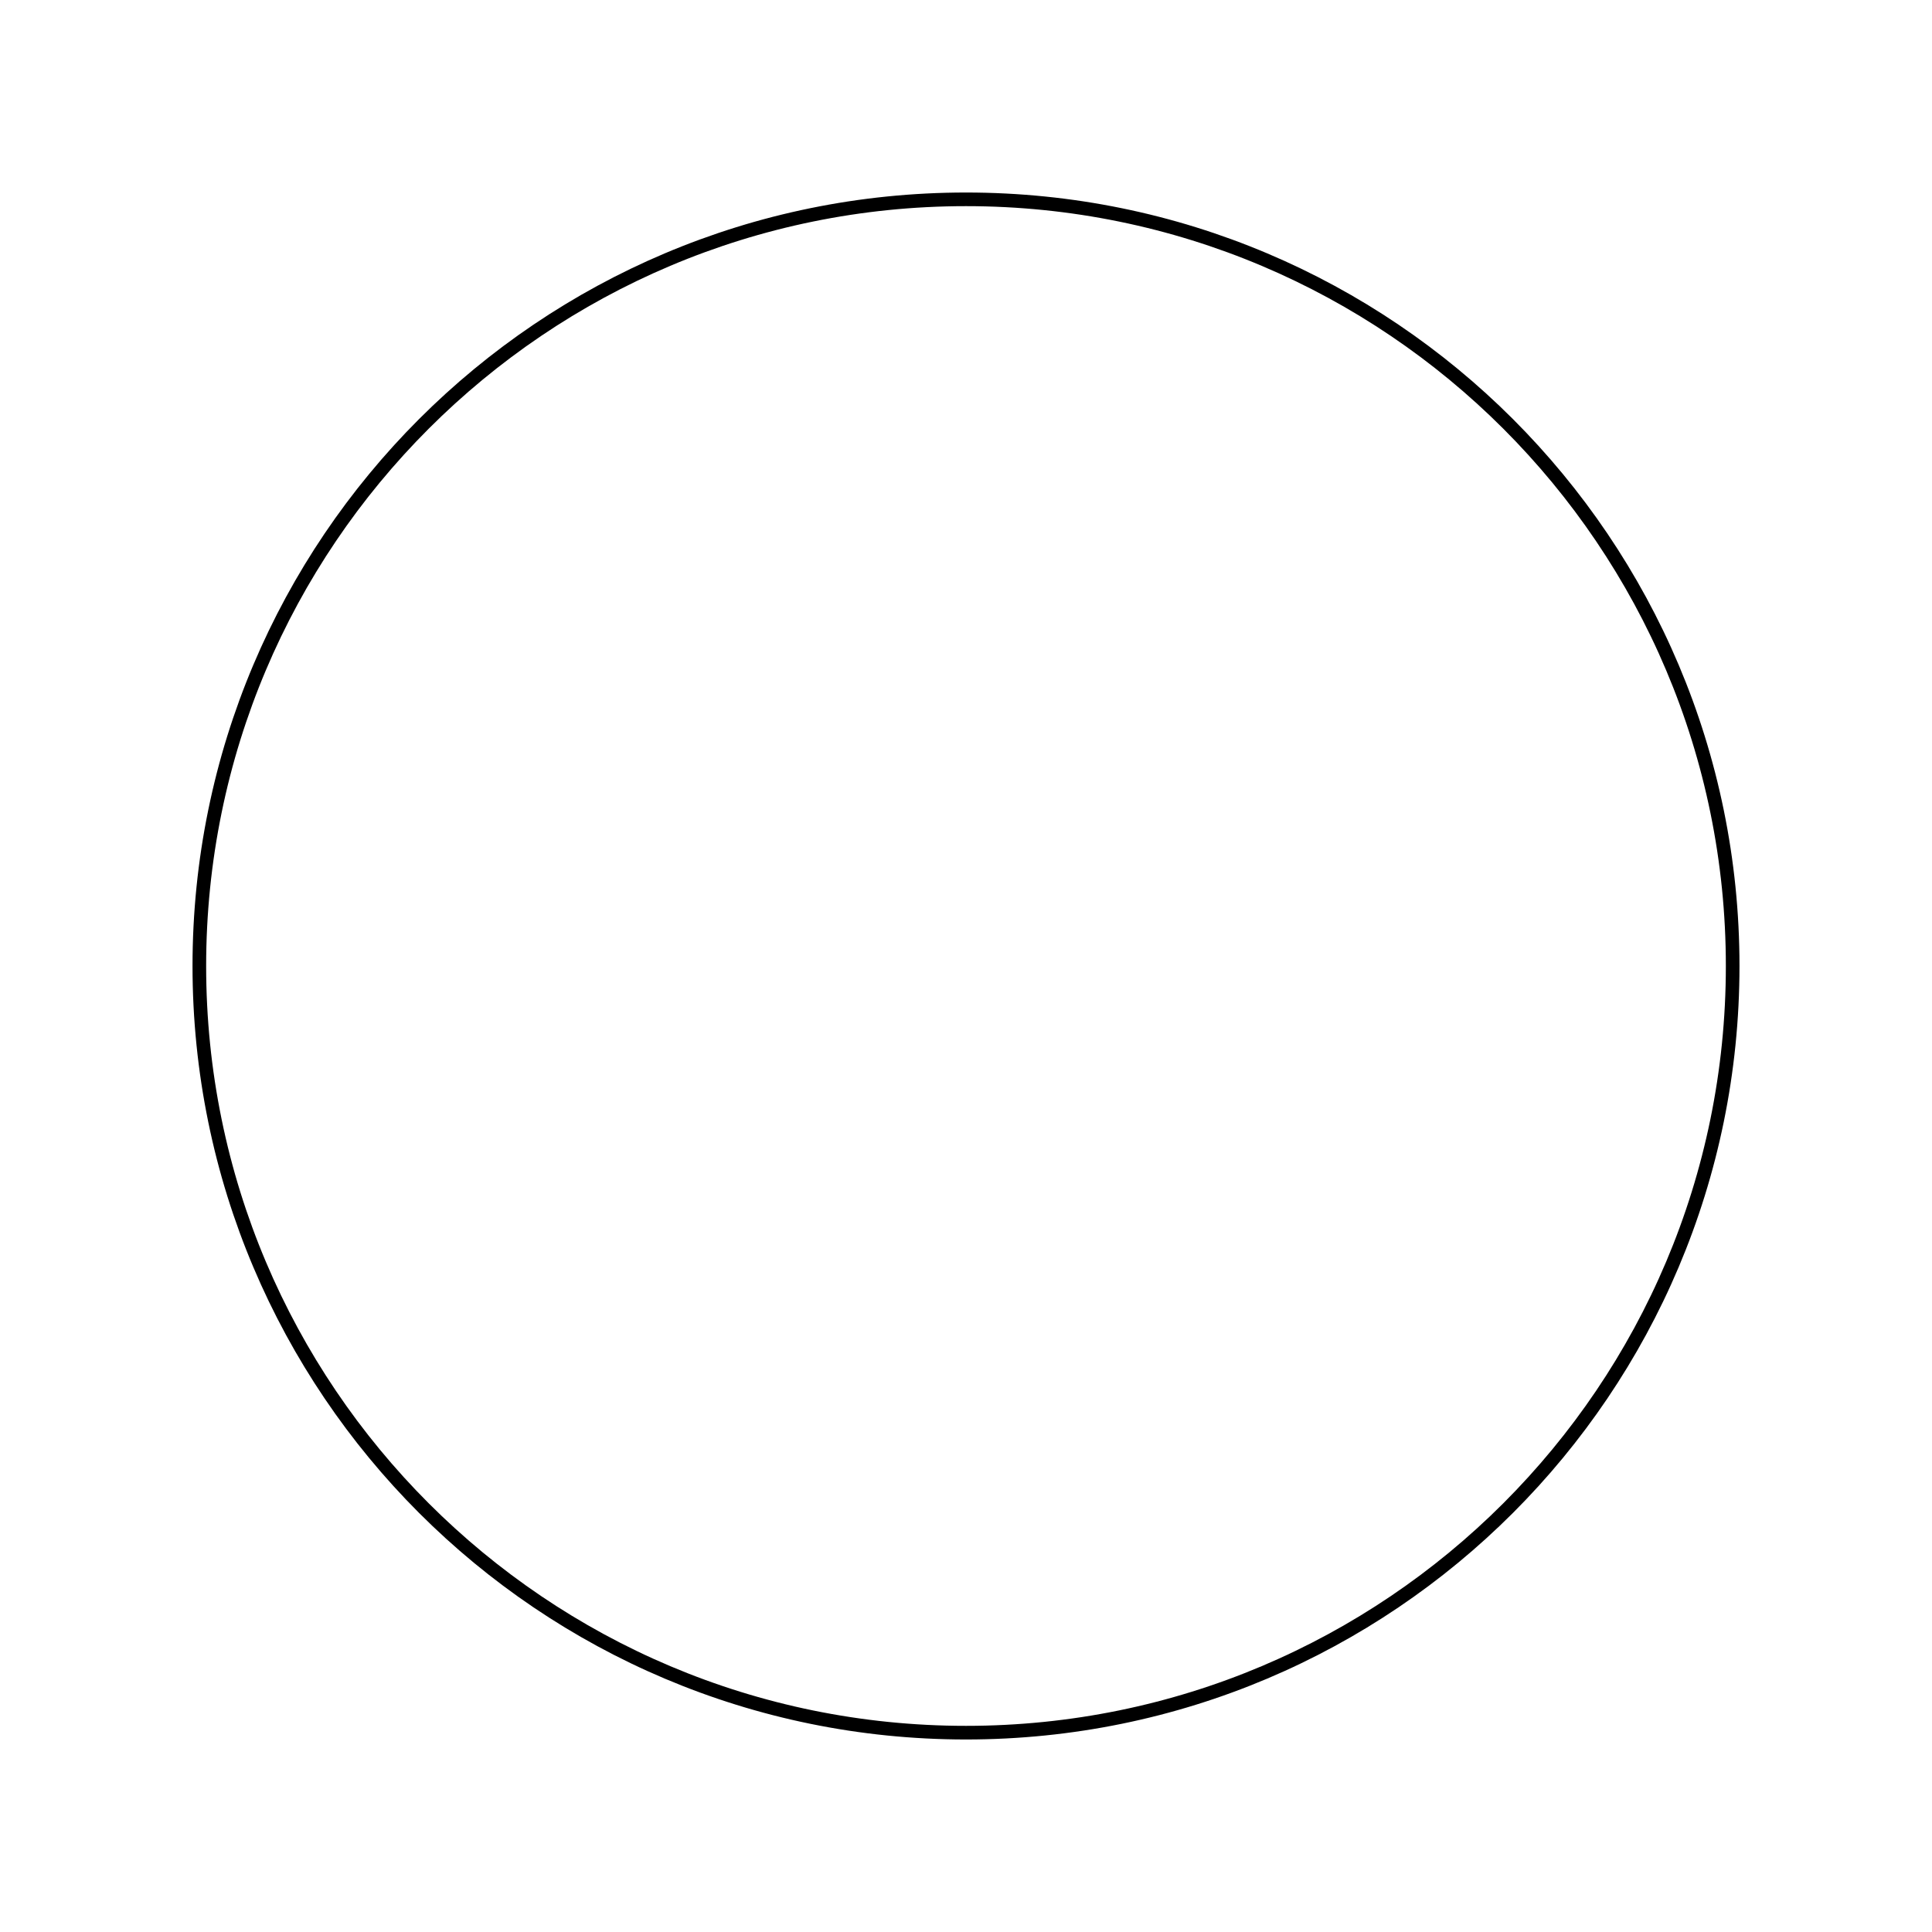
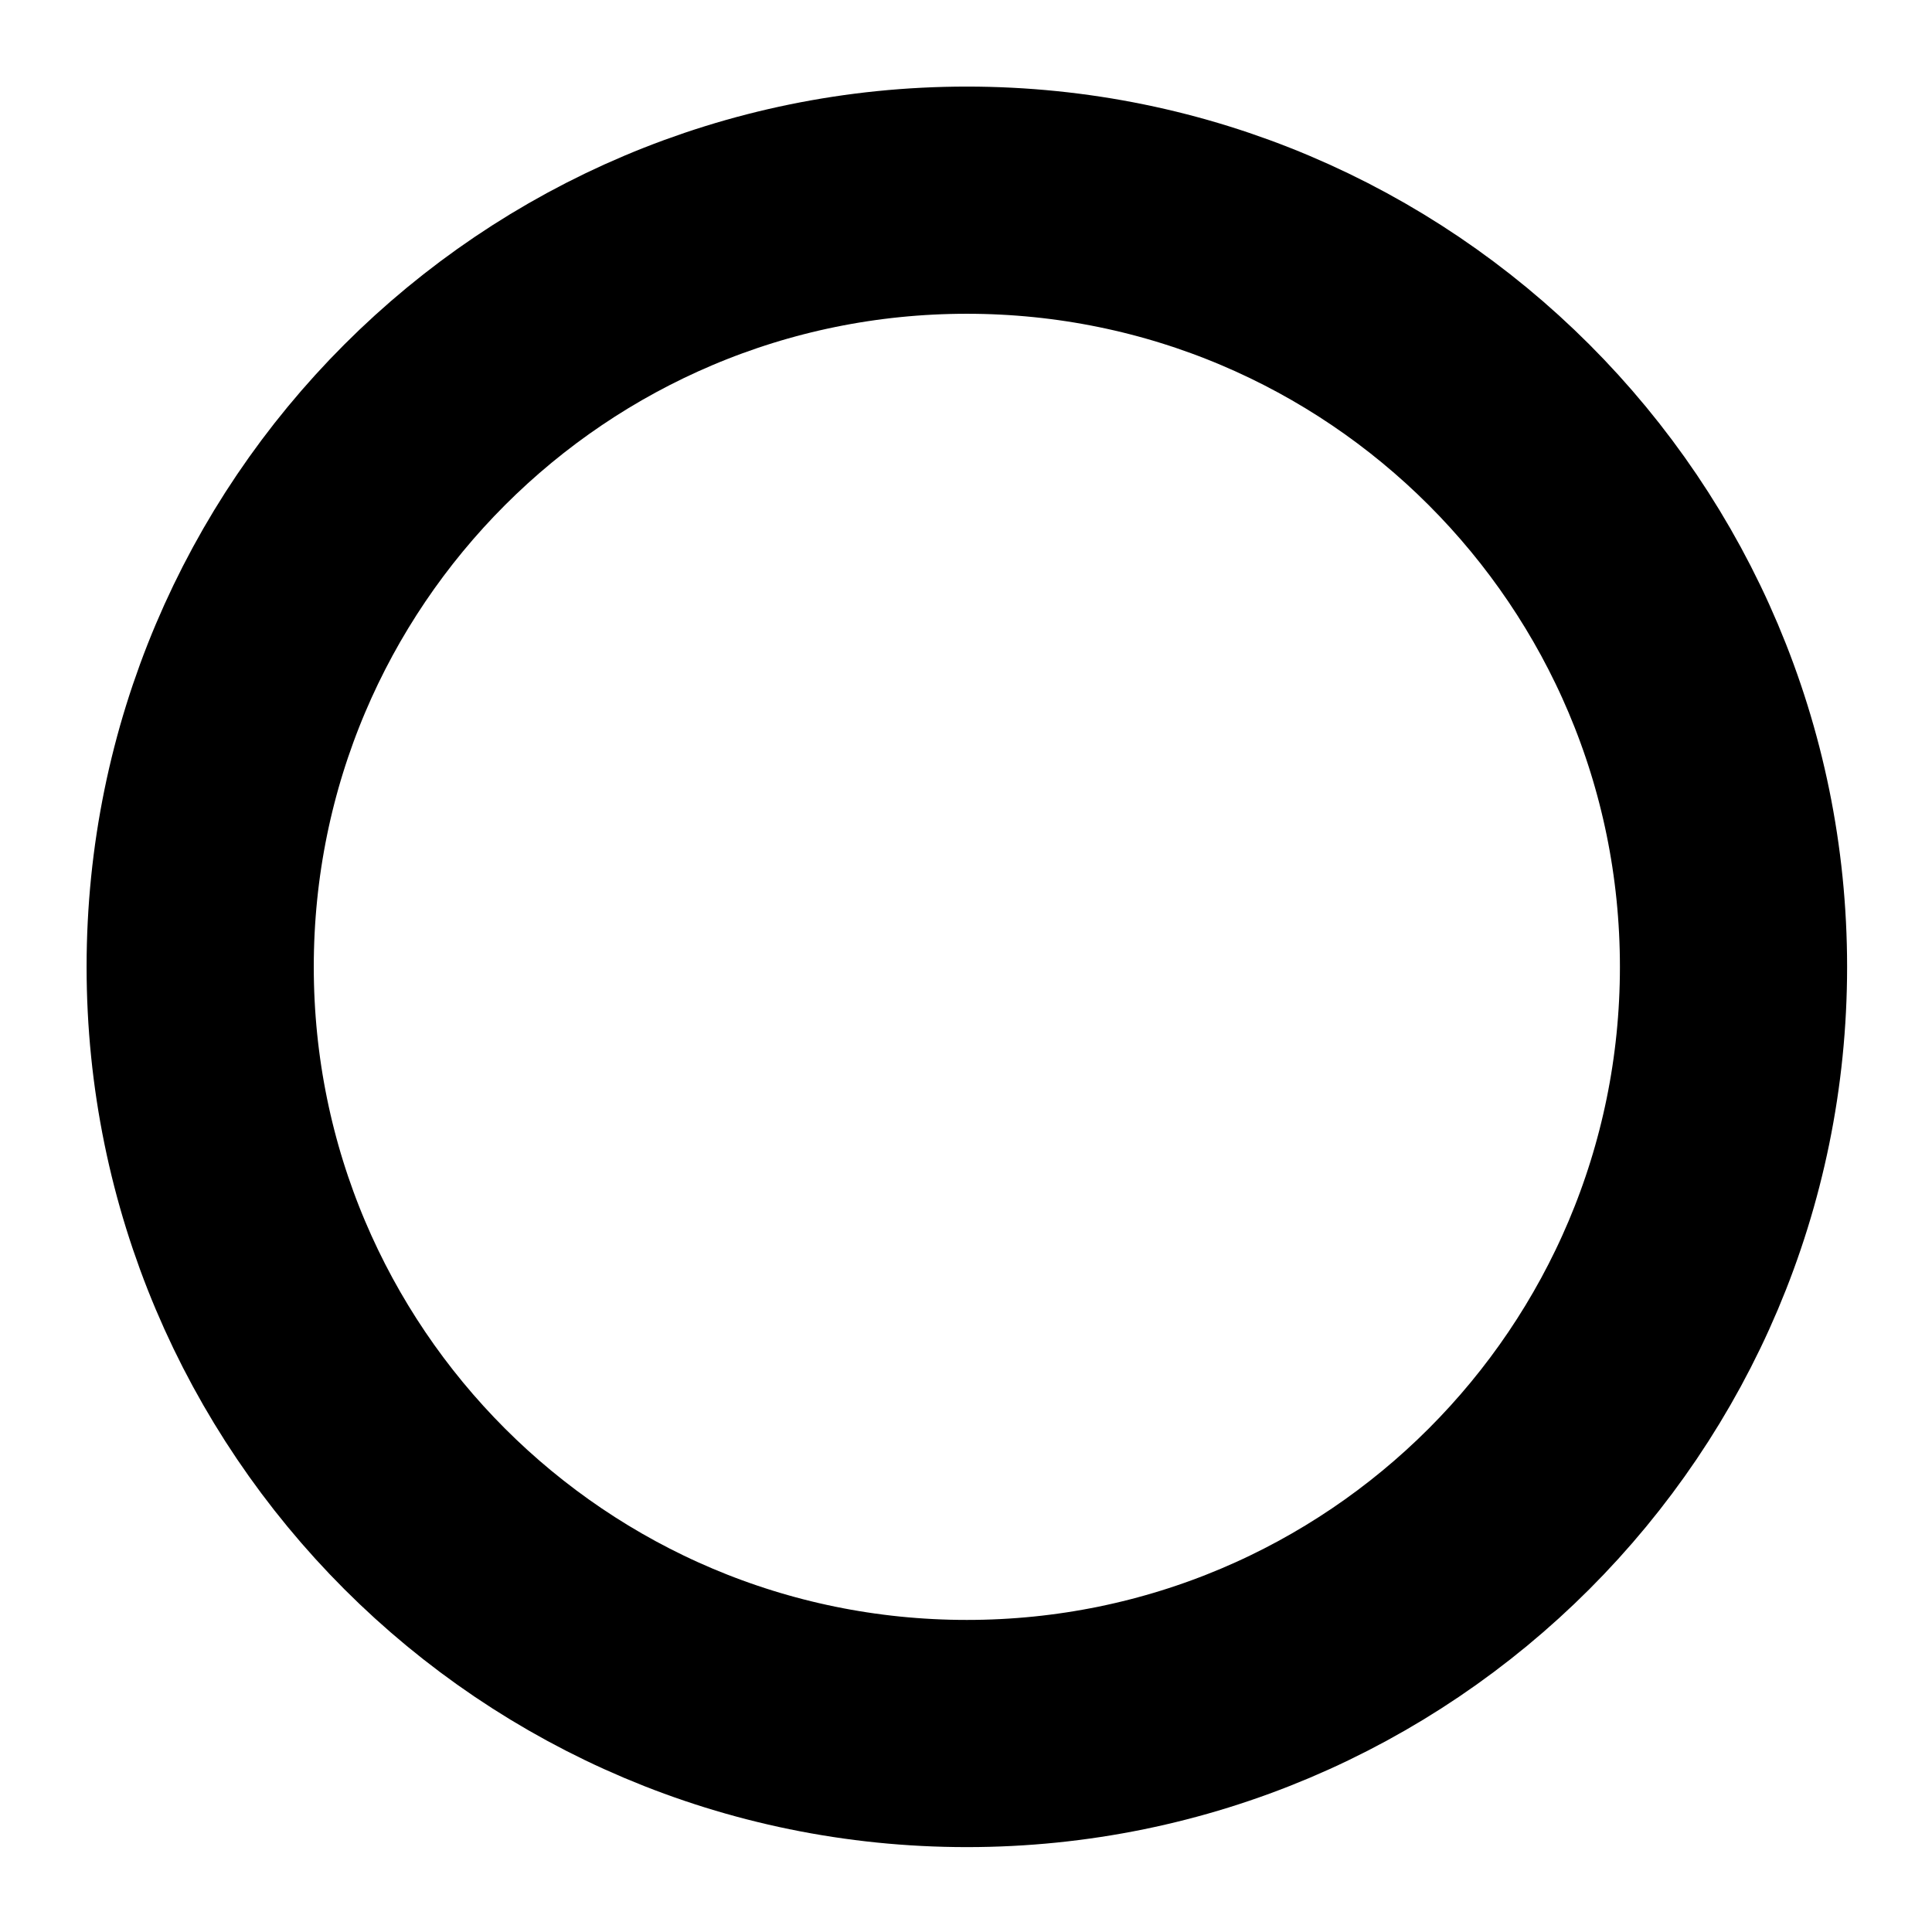
<svg xmlns="http://www.w3.org/2000/svg" width="850.5" height="850.5" viewBox="0 0 850.5 850.5">
  <path fill-rule="evenodd" fill="rgb(100%, 100%, 100%)" fill-opacity="1" d="M 0 850.5 L 850.5 850.5 L 850.5 0 L 0 0 Z M 0 850.5 " />
-   <path fill="none" stroke-width="6.001" stroke-linecap="butt" stroke-linejoin="round" stroke="rgb(0%, 0%, 0%)" stroke-opacity="1" stroke-miterlimit="10" d="M 87.75 425.25 C 87.75 611.648 238.852 762.75 425.25 762.75 C 611.648 762.75 762.75 611.648 762.75 425.25 C 762.75 238.852 611.648 87.75 425.25 87.75 C 238.852 87.75 87.75 238.852 87.75 425.25 Z M 87.75 425.25 " transform="matrix(1, 0, 0, -1, 0, 850.5)" />
+   <path fill="none" stroke-width="100.01" stroke-linecap="butt" stroke-linejoin="round" stroke="rgb(0%, 0%, 0%)" stroke-opacity="1" stroke-miterlimit="10" d="M 88.125 424.879 C 88.125 611.27 239.23 762.379 425.621 762.379 C 612.02 762.379 763.121 611.27 763.121 424.879 C 763.121 238.48 612.02 87.375 425.621 87.375 C 239.23 87.375 88.125 238.48 88.125 424.879 Z M 88.125 424.879 " transform="matrix(1, 0, 0, -1, 0, 850.5)" />
</svg>
